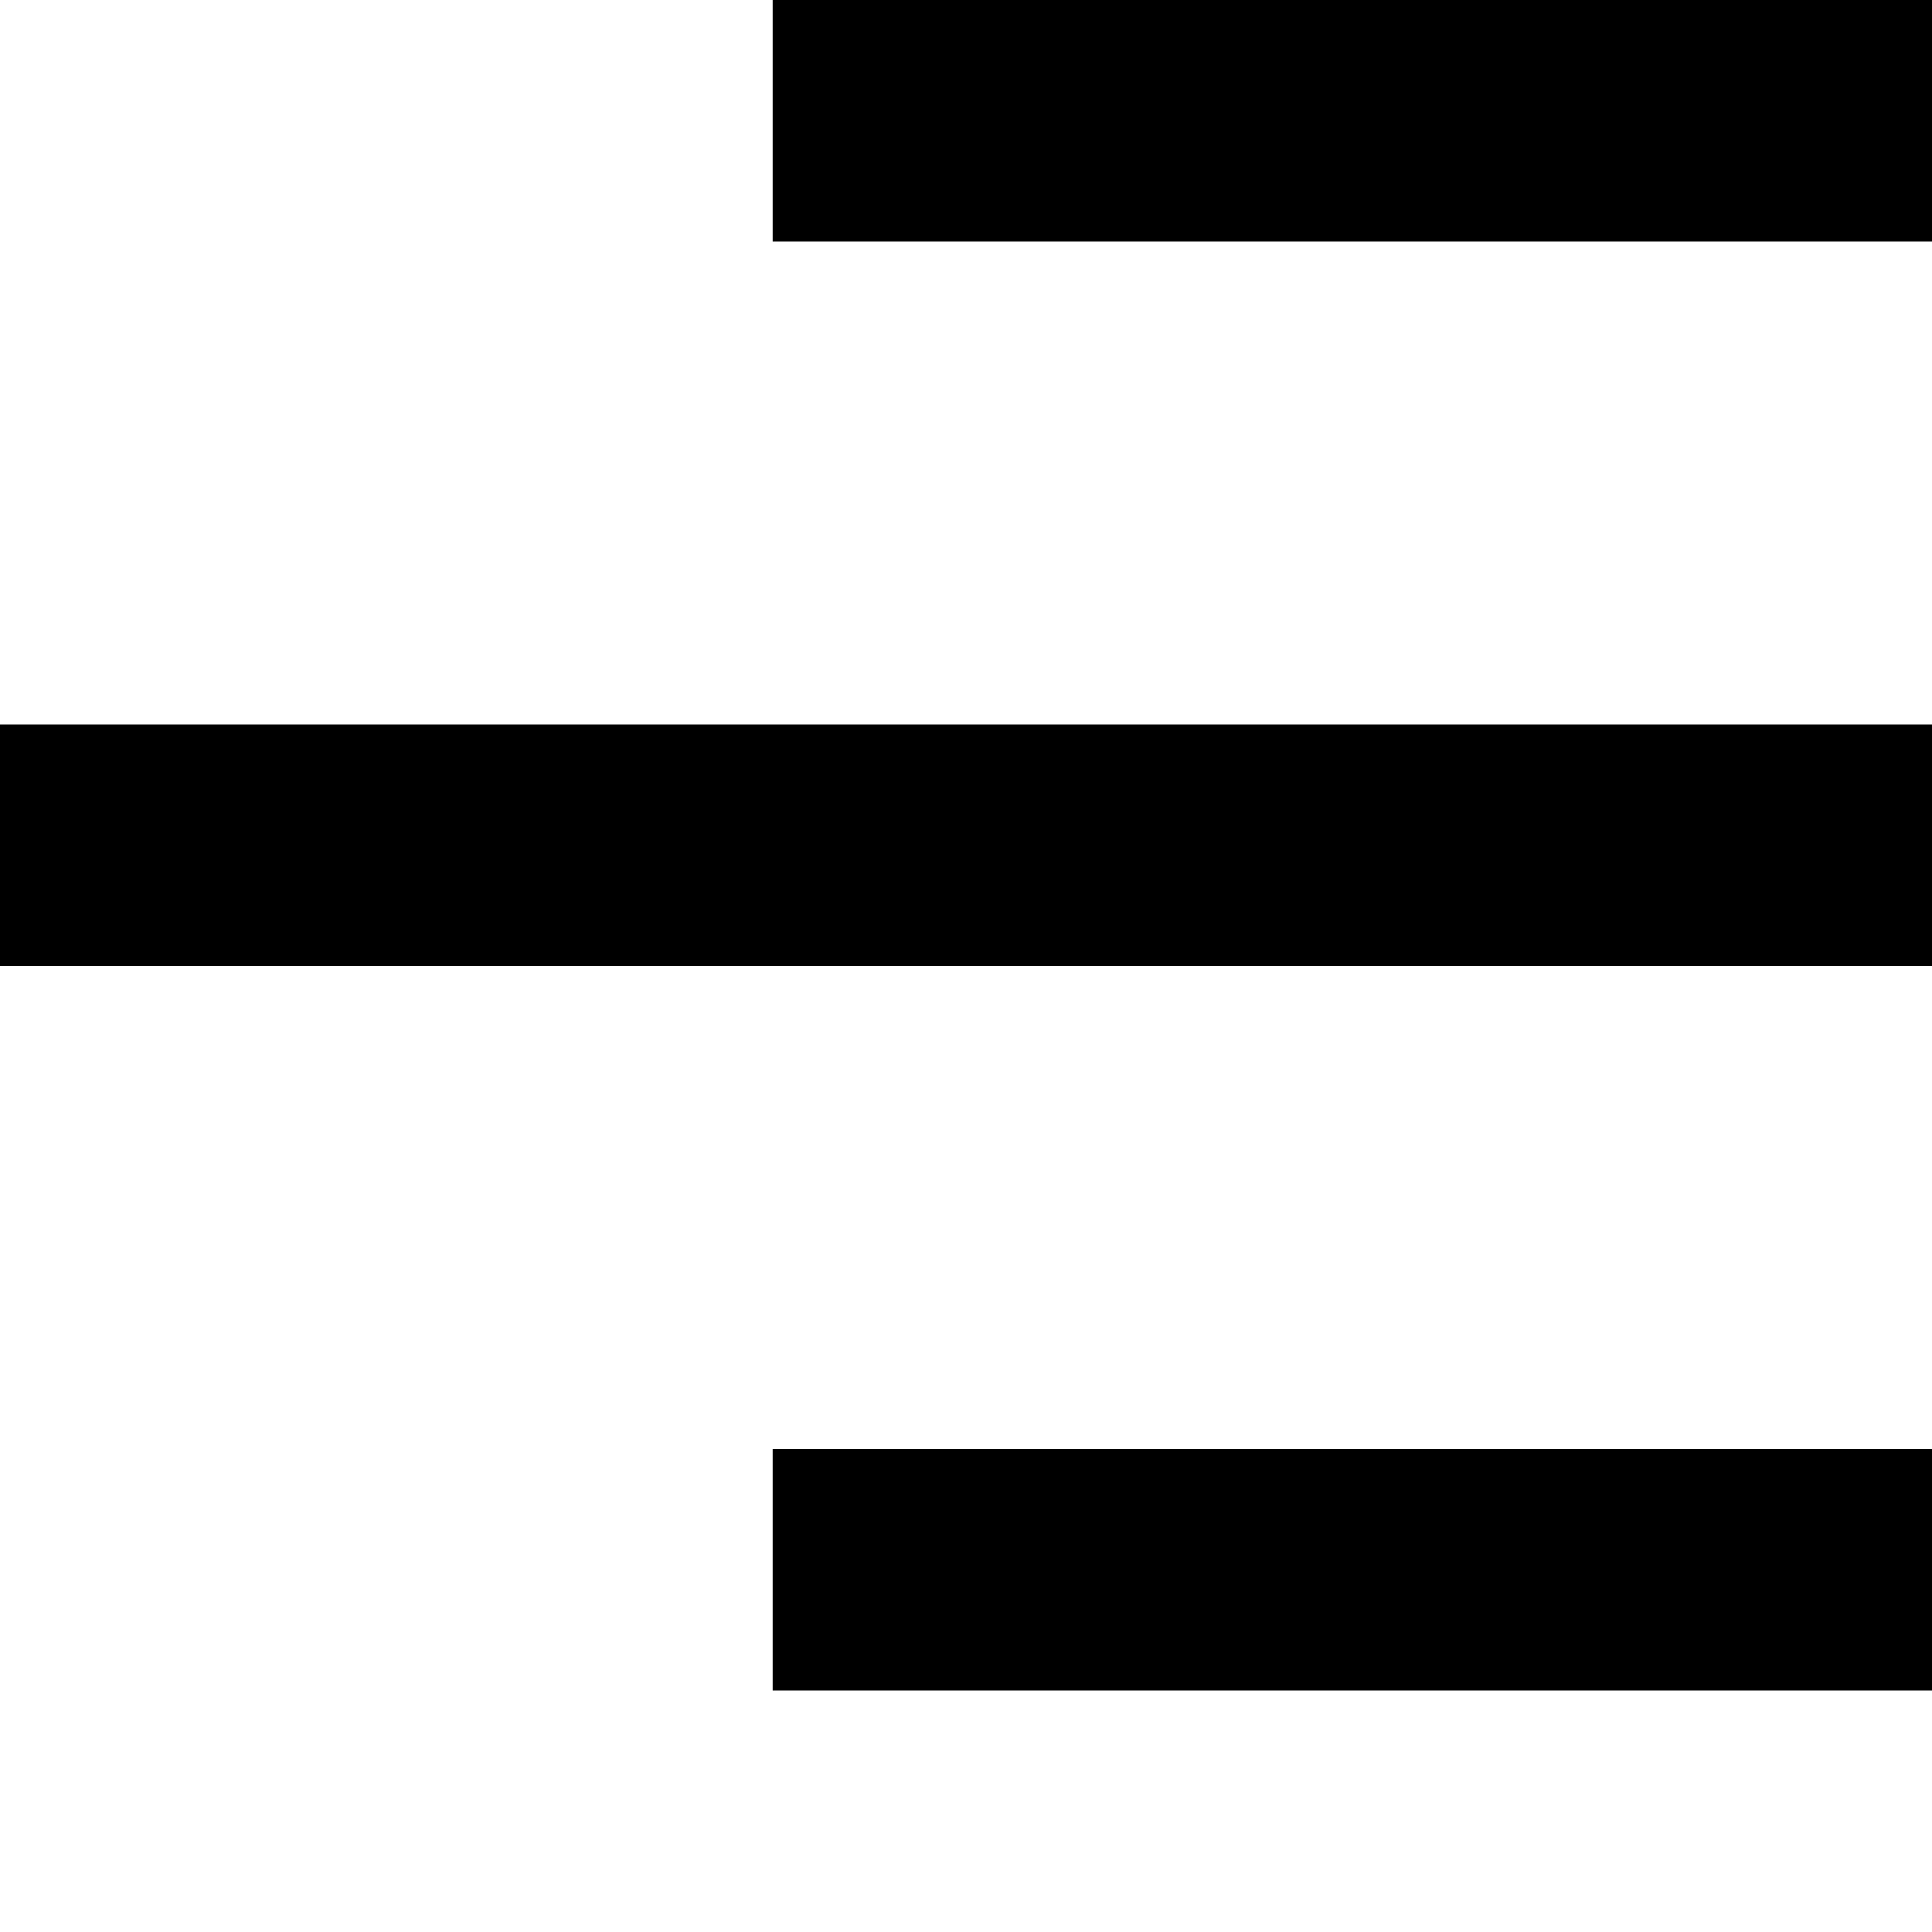
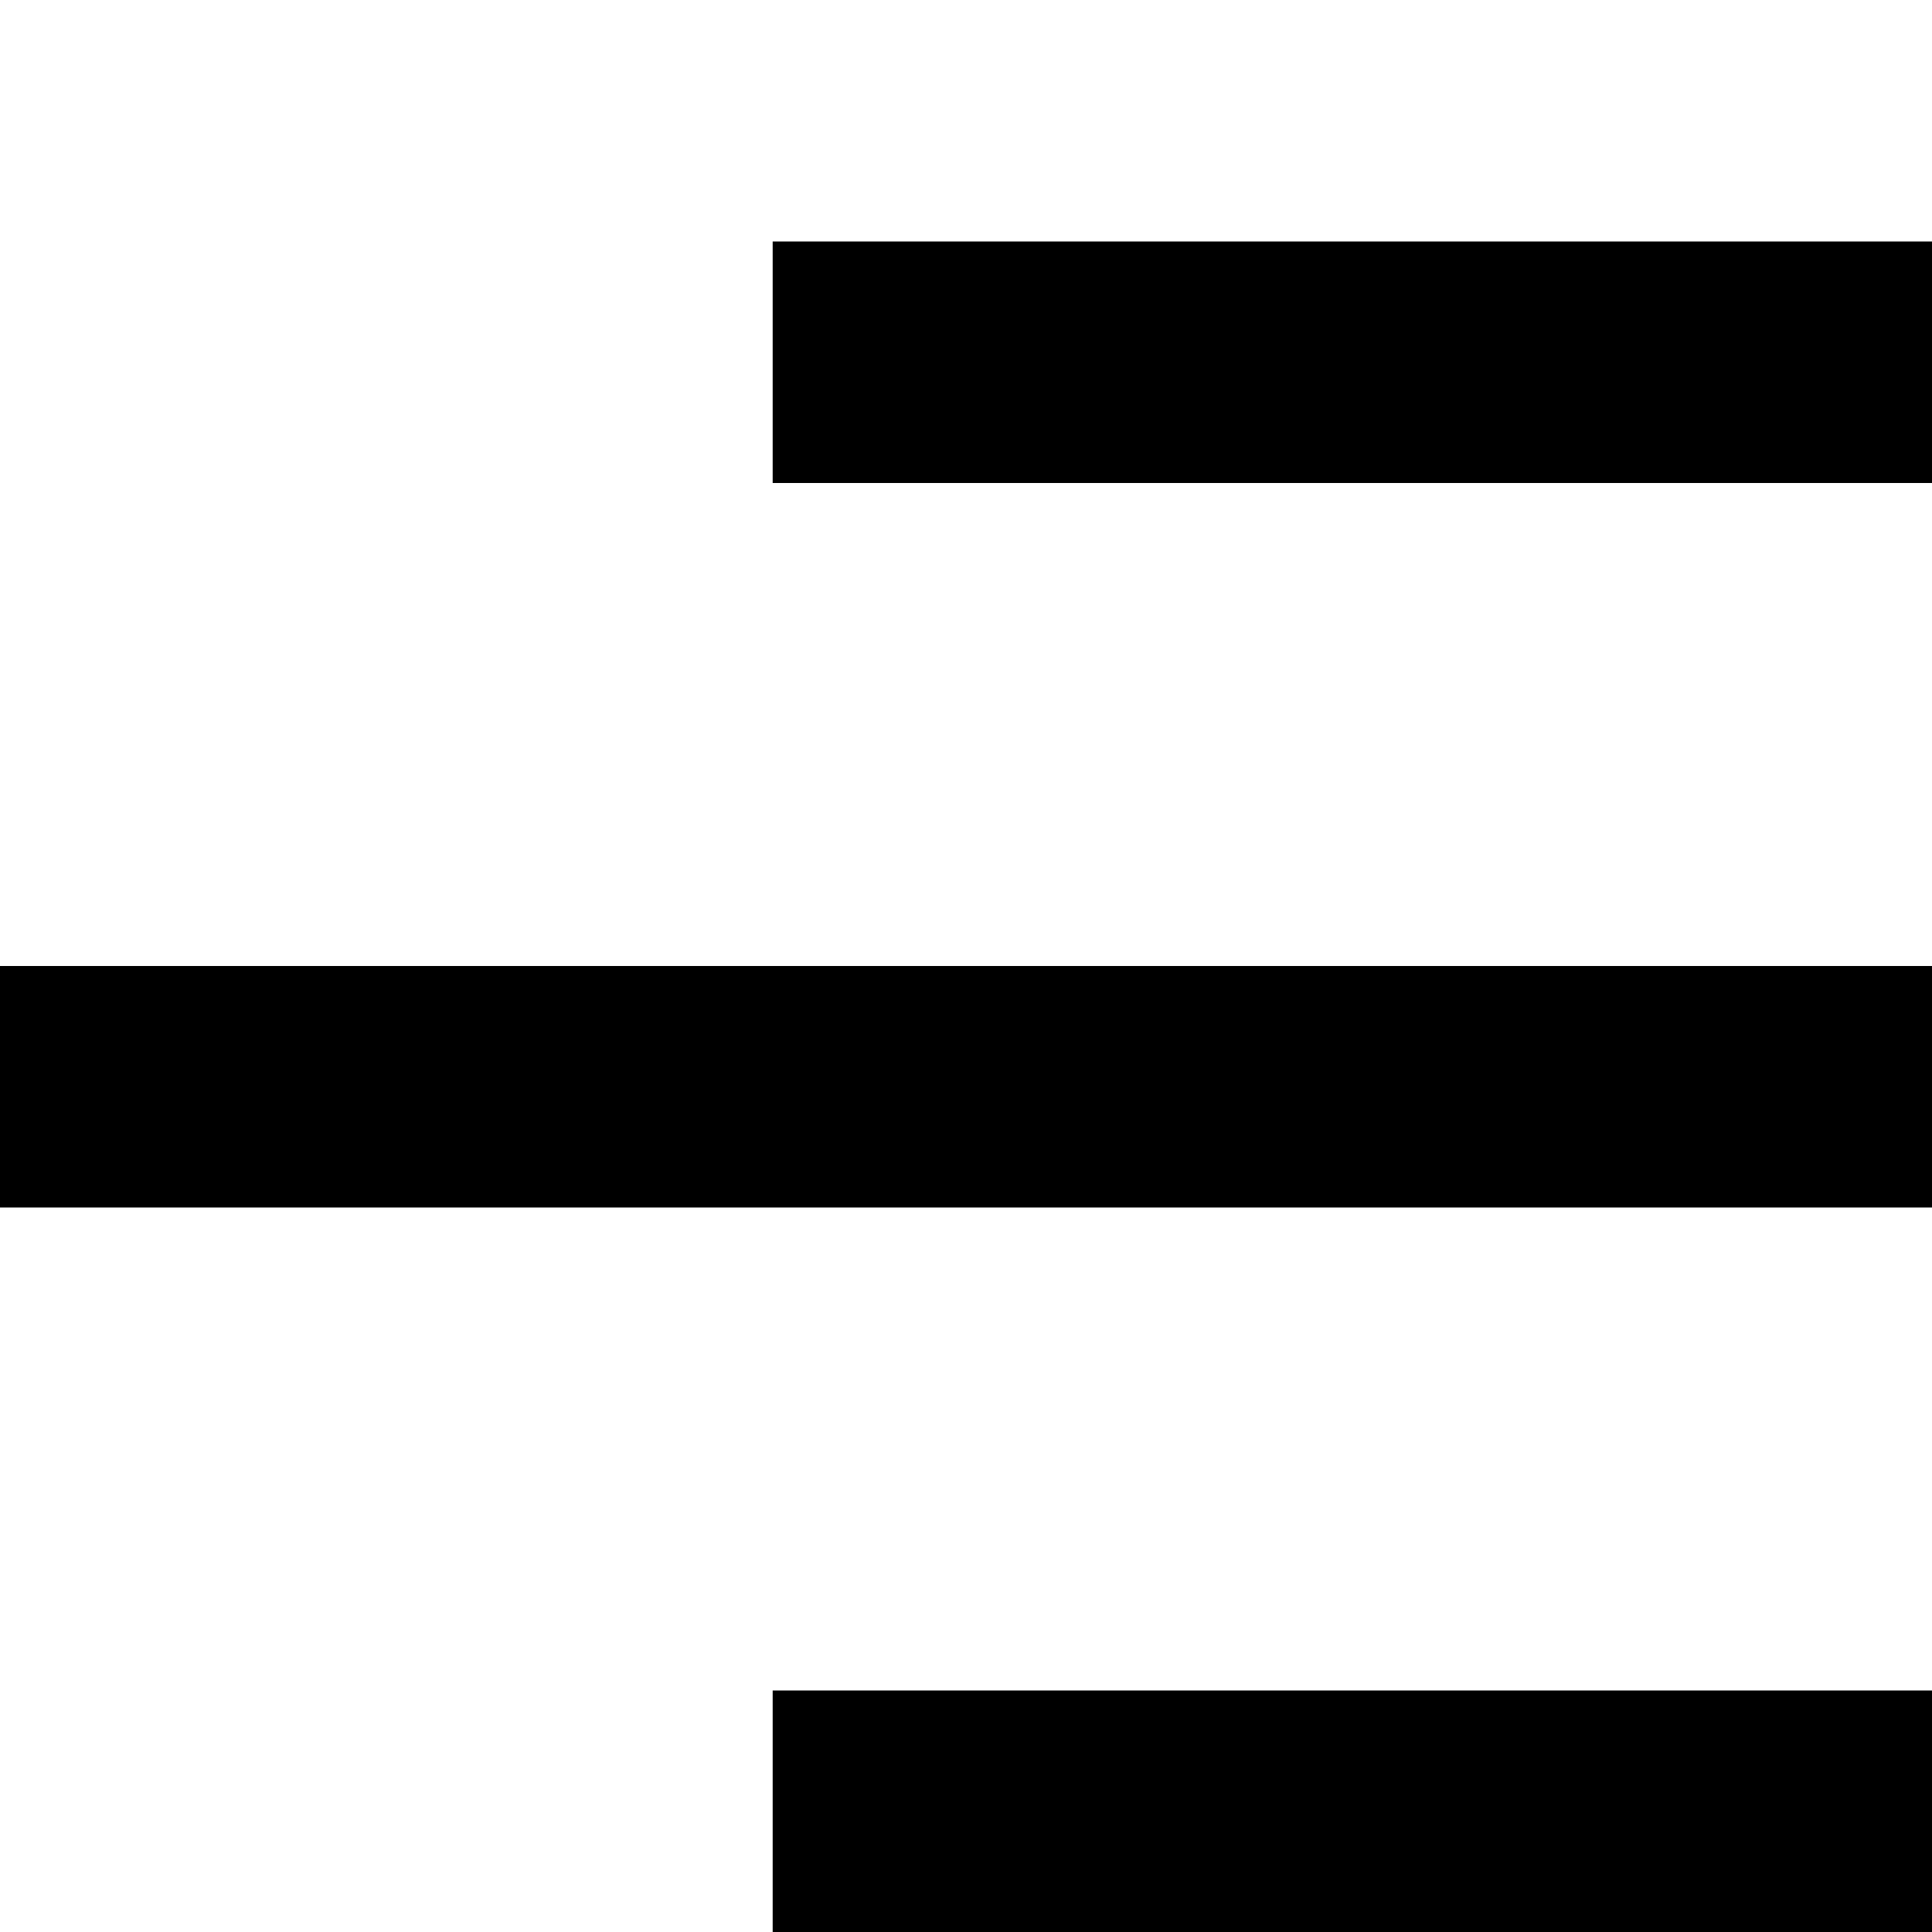
<svg xmlns="http://www.w3.org/2000/svg" version="1.1" id="Layer_1" zoomAndPan="disable" x="0px" y="0px" width="16px" height="16px" viewBox="0 0 16 16" enable-background="new 0 0 16 16" xml:space="preserve">
-   <line fill="none" stroke="#000000" stroke-width="2" x1="6.399" y1="1" x2="16" y2="1" />
-   <line fill="none" stroke="#000000" stroke-width="2" x1="0" y1="7" x2="16" y2="7" />
-   <line fill="none" stroke="#000000" stroke-width="2" x1="6.399" y1="13" x2="16" y2="13" />
+   <line fill="none" stroke="#000000" stroke-width="2" x1="6.399" y1="3" x2="16" y2="3" />
+   <line fill="none" stroke="#000000" stroke-width="2" x1="0" y1="9" x2="16" y2="9" />
+   <line fill="none" stroke="#000000" stroke-width="2" x1="6.399" y1="15" x2="16" y2="15" />
</svg>
